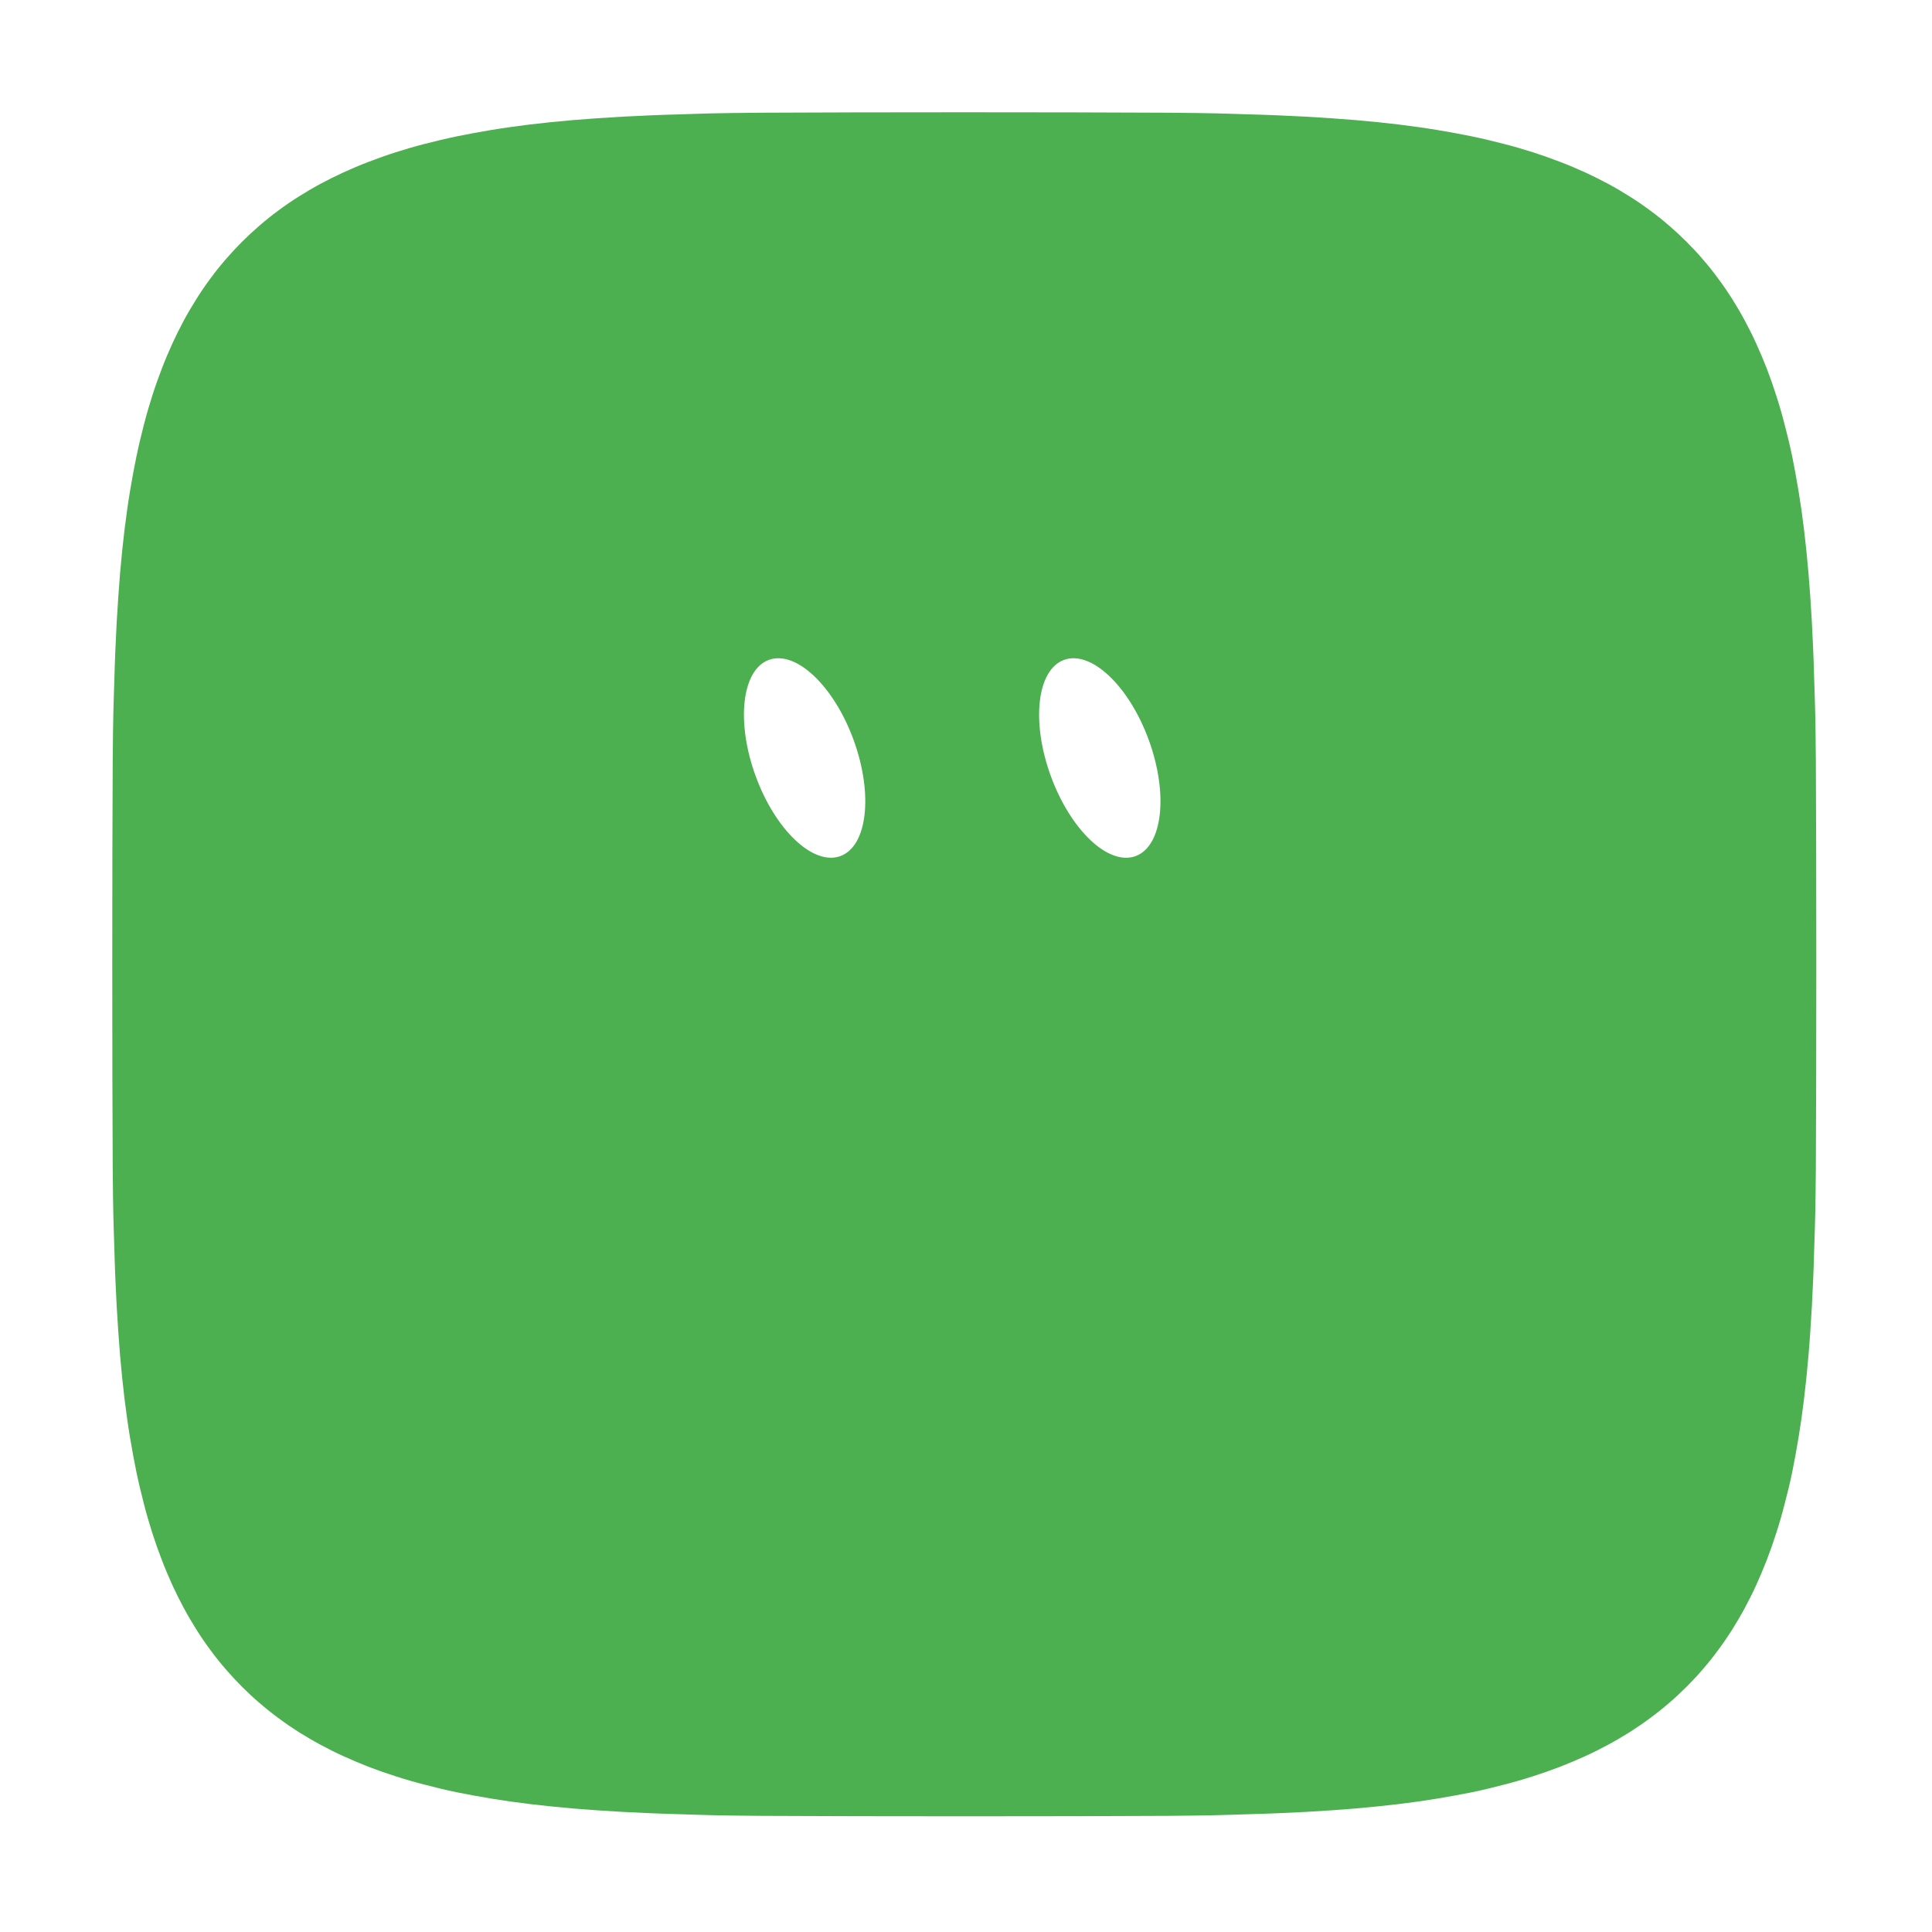
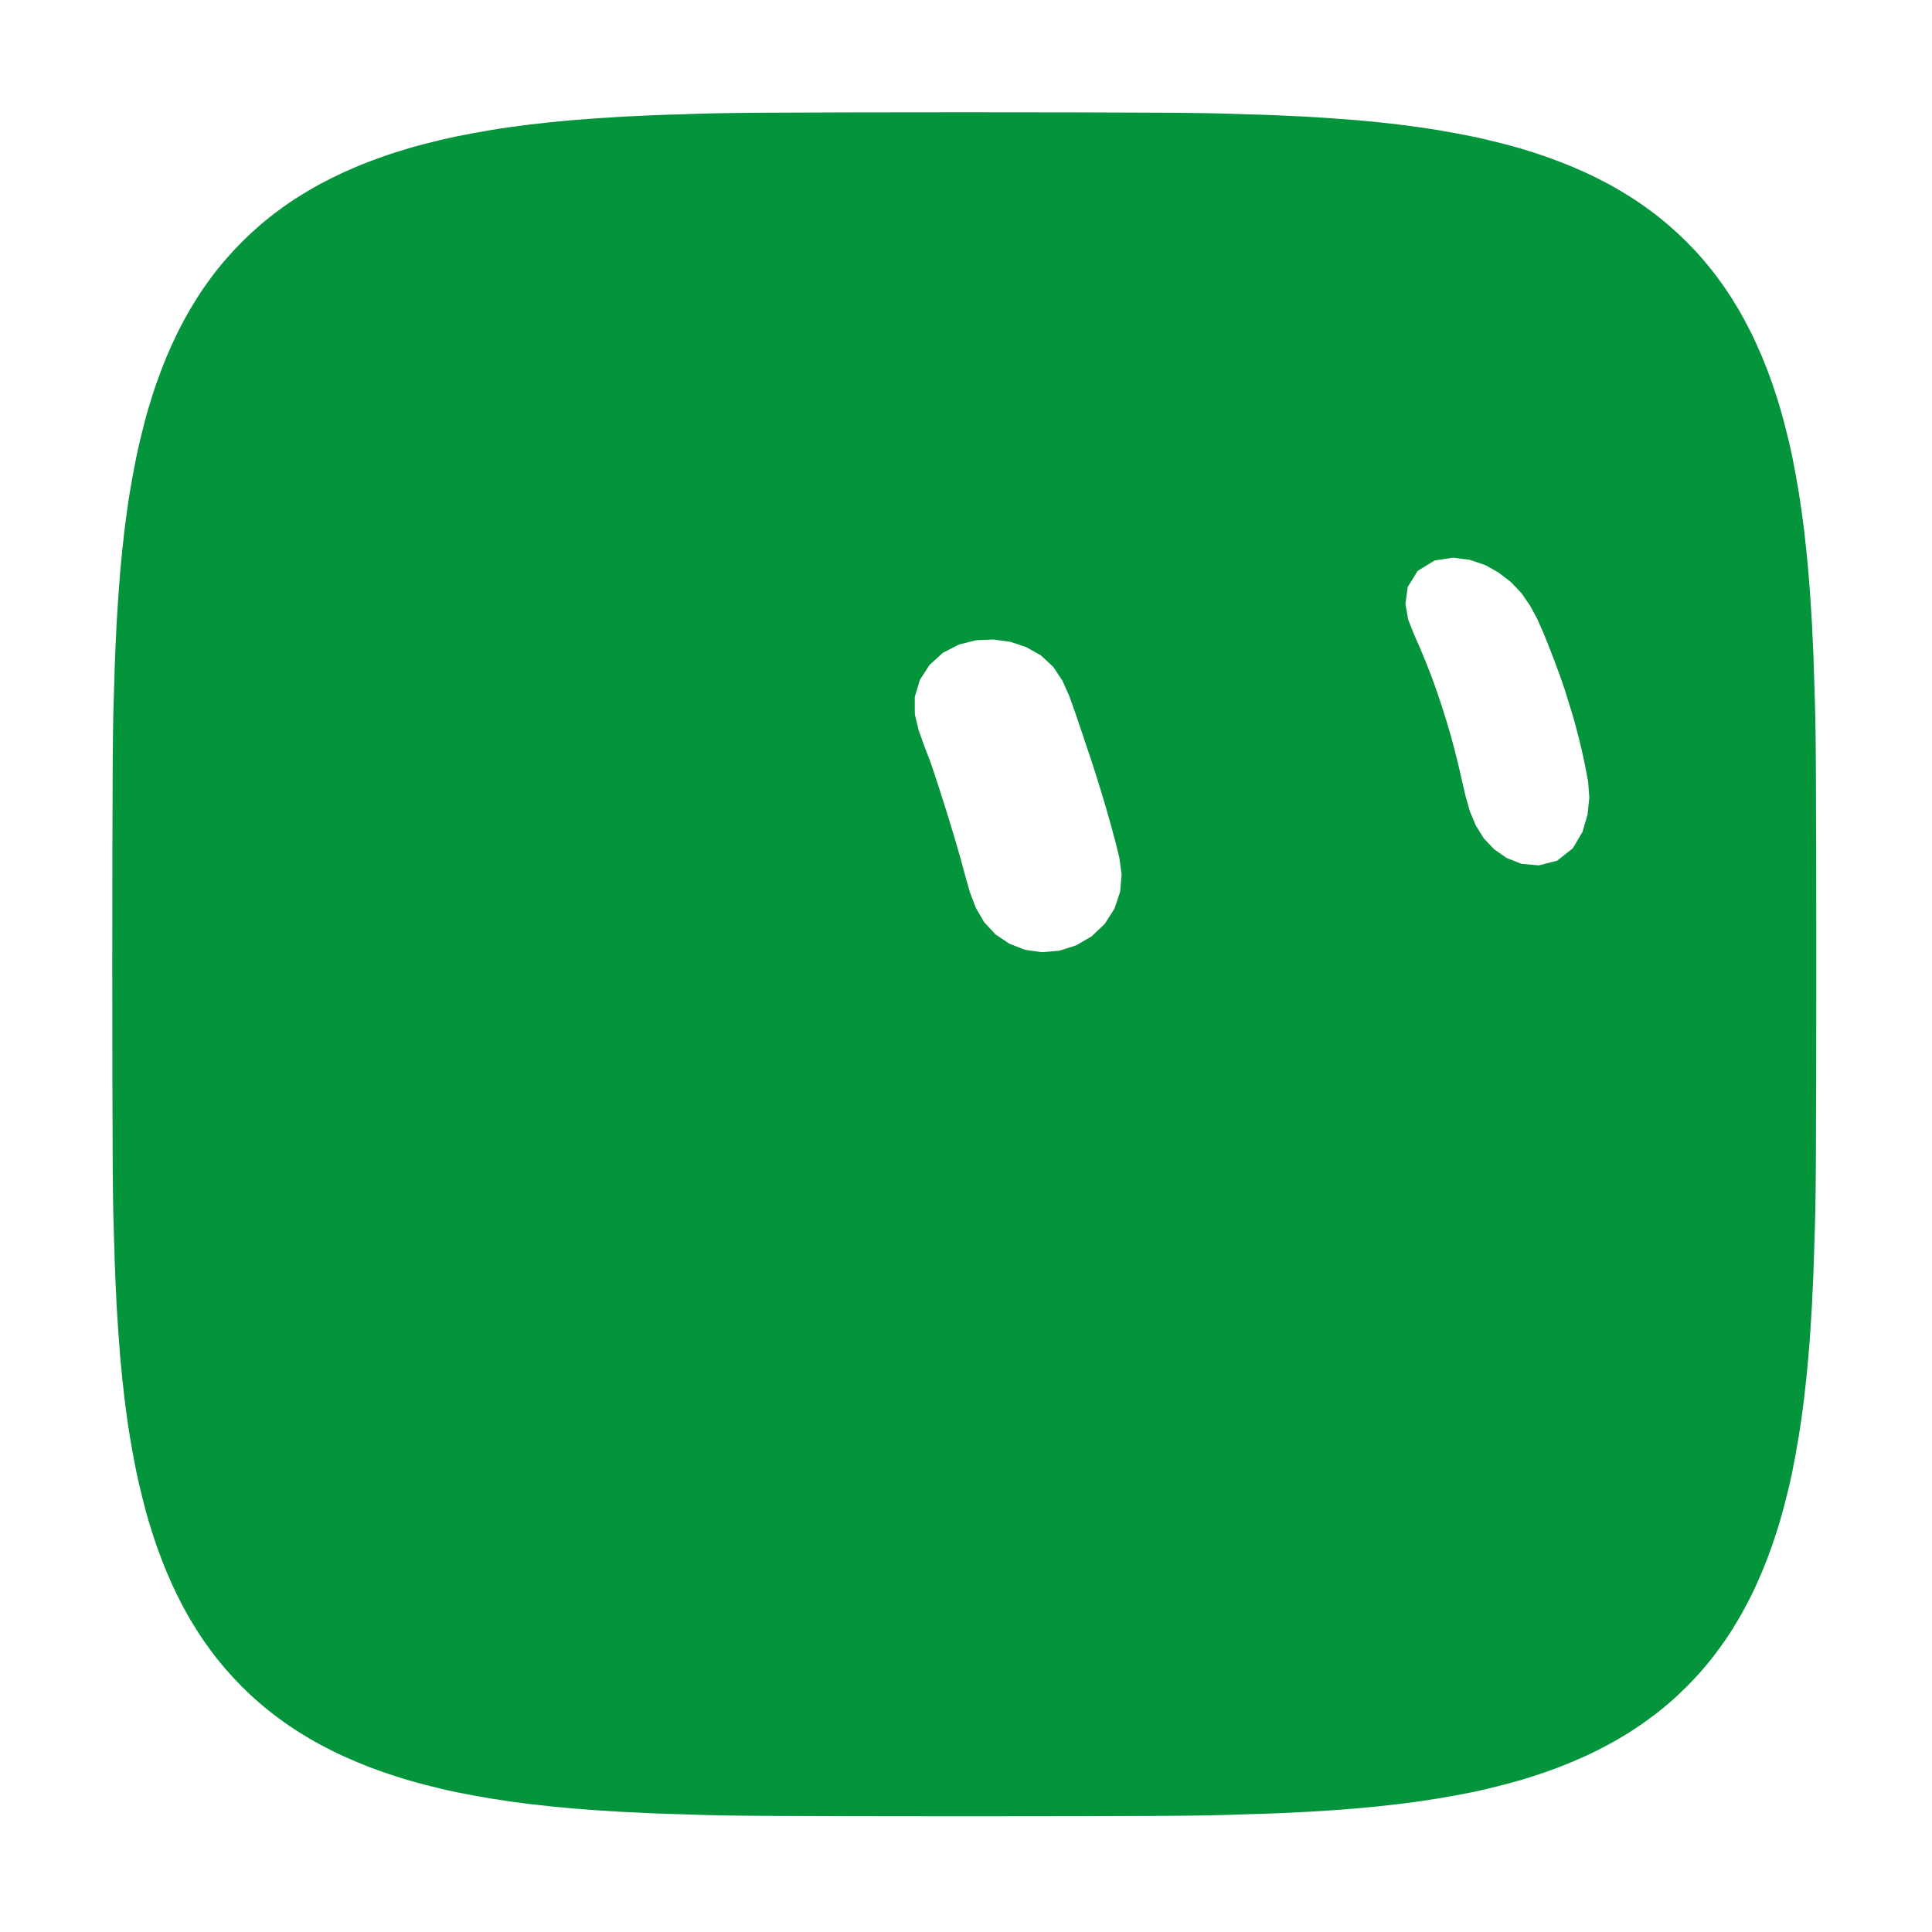
<svg xmlns="http://www.w3.org/2000/svg" width="229" height="229" viewBox="-15 -15 259 259">
  <g class="grok-bot-mark" data-official-id="squircle" data-picker-shape="rounded-square">
-     <path class="grok-bot-mark__compound" fill="#4CAF50" fill-rule="evenodd" d="M228.49 114.27C228.49 123.33 228.47 135.16 228.43 141.46C228.38 147.76 228.32 148.96 228.22 152.06C228.14 155.17 228.03 157.62 227.9 160.07C227.76 162.51 227.62 164.66 227.44 166.73C227.26 168.8 227.07 170.68 226.85 172.5C226.63 174.33 226.39 176.01 226.12 177.65C225.85 179.28 225.57 180.82 225.27 182.31C224.96 183.8 224.62 185.2 224.26 186.56C223.91 187.93 223.54 189.23 223.13 190.49C222.73 191.74 222.31 192.94 221.86 194.11C221.41 195.27 220.93 196.39 220.44 197.48C219.95 198.56 219.43 199.59 218.88 200.61C218.34 201.61 217.76 202.58 217.18 203.52C216.58 204.46 215.96 205.36 215.31 206.23C214.67 207.11 213.99 207.95 213.29 208.76C212.6 209.57 211.87 210.35 211.11 211.11C210.35 211.87 209.57 212.6 208.76 213.29C207.95 213.99 207.11 214.67 206.23 215.31C205.36 215.96 204.46 216.58 203.52 217.18C202.58 217.76 201.61 218.34 200.61 218.88C199.59 219.43 198.56 219.95 197.48 220.44C196.39 220.93 195.27 221.41 194.11 221.86C192.94 222.31 191.74 222.73 190.49 223.13C189.23 223.54 187.93 223.91 186.56 224.26C185.2 224.62 183.8 224.96 182.31 225.27C180.82 225.57 179.28 225.85 177.65 226.12C176.01 226.39 174.33 226.63 172.5 226.85C170.68 227.07 168.8 227.26 166.73 227.44C164.66 227.62 162.51 227.76 160.07 227.9C157.62 228.03 155.17 228.14 152.06 228.22C148.96 228.32 147.76 228.38 141.46 228.43C135.16 228.47 123.33 228.49 114.27 228.49C105.21 228.49 93.39 228.47 87.08 228.43C80.78 228.38 79.58 228.32 76.48 228.22C73.38 228.14 70.92 228.03 68.48 227.9C66.03 227.76 63.9 227.62 61.81 227.44C59.74 227.26 57.87 227.07 56.04 226.85C54.21 226.63 52.53 226.39 50.89 226.12C49.26 225.85 47.72 225.57 46.24 225.27C44.75 224.96 43.34 224.62 41.98 224.26C40.61 223.91 39.31 223.54 38.06 223.13C36.8 222.73 35.6 222.31 34.43 221.86C33.27 221.41 32.15 220.93 31.07 220.44C29.98 219.95 28.95 219.43 27.93 218.88C26.93 218.34 25.96 217.76 25.02 217.18C24.08 216.58 23.18 215.96 22.31 215.31C21.43 214.67 20.59 213.99 19.78 213.29C18.97 212.6 18.19 211.87 17.43 211.11C16.67 210.35 15.95 209.57 15.25 208.76C14.55 207.95 13.87 207.11 13.23 206.23C12.58 205.36 11.96 204.46 11.37 203.52C10.78 202.58 10.2 201.61 9.66 200.61C9.11 199.59 8.6 198.56 8.1 197.48C7.61 196.39 7.13 195.27 6.69 194.11C6.24 192.94 5.81 191.74 5.41 190.49C5.01 189.23 4.63 187.93 4.28 186.56C3.93 185.2 3.59 183.8 3.28 182.31C2.98 180.82 2.69 179.28 2.42 177.65C2.15 176.01 1.92 174.33 1.69 172.5C1.47 170.68 1.28 168.8 1.1 166.73C0.93 164.66 0.78 162.51 0.64 160.07C0.51 157.62 0.4 155.17 0.32 152.06C0.22 148.96 0.16 147.76 0.11 141.46C0.07 135.16 0.05 123.33 0.05 114.27C0.05 105.21 0.07 93.39 0.11 87.08C0.16 80.78 0.22 79.58 0.32 76.48C0.4 73.38 0.51 70.92 0.64 68.48C0.78 66.03 0.93 63.9 1.1 61.81C1.28 59.74 1.47 57.87 1.69 56.04C1.92 54.21 2.15 52.53 2.42 50.89C2.69 49.26 2.98 47.72 3.28 46.24C3.59 44.75 3.93 43.34 4.28 41.98C4.63 40.61 5.01 39.31 5.41 38.06C5.81 36.8 6.24 35.6 6.69 34.43C7.13 33.27 7.61 32.15 8.1 31.07C8.6 29.98 9.11 28.95 9.66 27.93C10.2 26.93 10.78 25.96 11.37 25.02C11.96 24.08 12.58 23.18 13.23 22.31C13.87 21.43 14.55 20.59 15.25 19.78C15.95 18.97 16.67 18.19 17.43 17.43C18.19 16.67 18.97 15.95 19.78 15.25C20.59 14.55 21.43 13.87 22.31 13.23C23.18 12.58 24.08 11.96 25.02 11.37C25.96 10.78 26.93 10.2 27.93 9.66C28.95 9.11 29.98 8.6 31.07 8.1C32.15 7.61 33.27 7.13 34.43 6.69C35.6 6.24 36.8 5.81 38.06 5.41C39.31 5.01 40.61 4.63 41.98 4.28C43.34 3.93 44.75 3.59 46.24 3.28C47.72 2.98 49.26 2.69 50.89 2.42C52.53 2.15 54.21 1.92 56.04 1.69C57.87 1.47 59.74 1.28 61.81 1.1C63.9 0.93 66.03 0.78 68.48 0.64C70.92 0.51 73.38 0.4 76.48 0.32C79.58 0.22 80.78 0.16 87.08 0.11C93.39 0.07 105.21 0.05 114.27 0.05C123.33 0.05 135.16 0.07 141.46 0.11C147.76 0.16 148.96 0.22 152.06 0.32C155.17 0.4 157.62 0.51 160.07 0.64C162.51 0.78 164.66 0.93 166.73 1.1C168.8 1.28 170.68 1.47 172.5 1.69C174.33 1.92 176.01 2.15 177.65 2.42C179.28 2.69 180.82 2.98 182.31 3.28C183.8 3.59 185.2 3.93 186.56 4.28C187.93 4.63 189.23 5.01 190.49 5.41C191.74 5.81 192.94 6.24 194.11 6.69C195.27 7.13 196.39 7.61 197.48 8.1C198.56 8.6 199.59 9.11 200.61 9.66C201.61 10.2 202.58 10.78 203.52 11.37C204.46 11.96 205.36 12.58 206.23 13.23C207.11 13.87 207.95 14.55 208.76 15.25C209.57 15.95 210.35 16.67 211.11 17.43C211.87 18.19 212.6 18.97 213.29 19.78C213.99 20.59 214.67 21.43 215.31 22.31C215.96 23.18 216.58 24.08 217.18 25.02C217.76 25.96 218.34 26.93 218.88 27.93C219.43 28.95 219.95 29.98 220.44 31.07C220.93 32.15 221.41 33.27 221.86 34.43C222.31 35.6 222.73 36.8 223.13 38.06C223.54 39.31 223.91 40.61 224.26 41.98C224.62 43.34 224.96 44.75 225.27 46.24C225.57 47.72 225.85 49.26 226.12 50.89C226.39 52.53 226.63 54.21 226.85 56.04C227.07 57.87 227.26 59.74 227.44 61.81C227.62 63.9 227.76 66.03 227.9 68.48C228.03 70.92 228.14 73.38 228.22 76.48C228.32 79.58 228.38 80.78 228.43 87.08C228.47 93.39 228.49 105.21 228.49 114.27Z M 88.08,73.46 A 7.00,14.00 -20 0,1 99.44,84.22 A 7.00,14.00 -20 0,1 97.65,99.77 A 7.00,14.00 -20 0,1 86.29,89.01 A 7.00,14.00 -20 0,1 88.08,73.46 Z M 127.65,73.46 A 7.00,14.00 -20 0,1 139.01,84.22 A 7.00,14.00 -20 0,1 137.23,99.77 A 7.00,14.00 -20 0,1 125.86,89.01 A 7.00,14.00 -20 0,1 127.65,73.46 Z" />
+     <path class="grok-bot-mark__compound" fill="#03943C" fill-rule="evenodd" d="M228.49 114.27C228.49 123.33 228.47 135.16 228.43 141.46C228.38 147.76 228.32 148.96 228.22 152.06C228.14 155.17 228.03 157.62 227.9 160.07C227.76 162.51 227.62 164.66 227.44 166.73C227.26 168.8 227.07 170.68 226.85 172.5C226.63 174.33 226.39 176.01 226.12 177.65C225.85 179.28 225.57 180.82 225.27 182.31C224.96 183.8 224.62 185.2 224.26 186.56C223.91 187.93 223.54 189.23 223.13 190.49C222.73 191.74 222.31 192.94 221.86 194.11C221.41 195.27 220.93 196.39 220.44 197.48C219.95 198.56 219.43 199.59 218.88 200.61C218.34 201.61 217.76 202.58 217.18 203.52C216.58 204.46 215.96 205.36 215.31 206.23C214.67 207.11 213.99 207.95 213.29 208.76C212.6 209.57 211.87 210.35 211.11 211.11C210.35 211.87 209.57 212.6 208.76 213.29C207.95 213.99 207.11 214.67 206.23 215.31C205.36 215.96 204.46 216.58 203.52 217.18C202.58 217.76 201.61 218.34 200.61 218.88C199.59 219.43 198.56 219.95 197.48 220.44C196.39 220.93 195.27 221.41 194.11 221.86C192.94 222.31 191.74 222.73 190.49 223.13C189.23 223.54 187.93 223.91 186.56 224.26C185.2 224.62 183.8 224.96 182.31 225.27C180.82 225.57 179.28 225.85 177.65 226.12C176.01 226.39 174.33 226.63 172.5 226.85C170.68 227.07 168.8 227.26 166.73 227.44C164.66 227.62 162.51 227.76 160.07 227.9C157.62 228.03 155.17 228.14 152.06 228.22C148.96 228.32 147.76 228.38 141.46 228.43C135.16 228.47 123.33 228.49 114.27 228.49C105.21 228.49 93.39 228.47 87.08 228.43C80.78 228.38 79.58 228.32 76.48 228.22C73.38 228.14 70.92 228.03 68.48 227.9C66.03 227.76 63.9 227.62 61.81 227.44C59.74 227.26 57.87 227.07 56.04 226.85C54.21 226.63 52.53 226.39 50.89 226.12C49.26 225.85 47.72 225.57 46.24 225.27C44.75 224.96 43.34 224.62 41.98 224.26C40.61 223.91 39.31 223.54 38.06 223.13C36.8 222.73 35.6 222.31 34.43 221.86C33.27 221.41 32.15 220.93 31.07 220.44C29.98 219.95 28.95 219.43 27.93 218.88C26.93 218.34 25.96 217.76 25.02 217.18C24.08 216.58 23.18 215.96 22.31 215.31C21.43 214.67 20.59 213.99 19.78 213.29C18.97 212.6 18.19 211.87 17.43 211.11C16.67 210.35 15.95 209.57 15.25 208.76C14.55 207.95 13.87 207.11 13.23 206.23C12.58 205.36 11.96 204.46 11.37 203.52C10.78 202.58 10.2 201.61 9.66 200.61C9.11 199.59 8.6 198.56 8.1 197.48C7.61 196.39 7.13 195.27 6.69 194.11C6.24 192.94 5.81 191.74 5.41 190.49C5.01 189.23 4.63 187.93 4.28 186.56C3.93 185.2 3.59 183.8 3.28 182.31C2.98 180.82 2.69 179.28 2.42 177.65C2.15 176.01 1.92 174.33 1.69 172.5C1.47 170.68 1.28 168.8 1.1 166.73C0.93 164.66 0.78 162.51 0.64 160.07C0.51 157.62 0.4 155.17 0.32 152.06C0.22 148.96 0.16 147.76 0.11 141.46C0.07 135.16 0.05 123.33 0.05 114.27C0.05 105.21 0.07 93.39 0.11 87.08C0.16 80.78 0.22 79.58 0.32 76.48C0.4 73.38 0.51 70.92 0.64 68.48C0.78 66.03 0.93 63.9 1.1 61.81C1.28 59.74 1.47 57.87 1.69 56.04C1.92 54.21 2.15 52.53 2.42 50.89C2.69 49.26 2.98 47.72 3.28 46.24C3.59 44.75 3.93 43.34 4.28 41.98C4.63 40.61 5.01 39.31 5.41 38.06C5.81 36.8 6.24 35.6 6.69 34.43C7.13 33.27 7.61 32.15 8.1 31.07C8.6 29.98 9.11 28.95 9.66 27.93C10.2 26.93 10.78 25.96 11.37 25.02C11.96 24.08 12.58 23.18 13.23 22.31C13.87 21.43 14.55 20.59 15.25 19.78C15.95 18.97 16.67 18.19 17.43 17.43C18.19 16.67 18.97 15.95 19.78 15.25C20.59 14.55 21.43 13.87 22.31 13.23C23.18 12.58 24.08 11.96 25.02 11.37C25.96 10.78 26.93 10.2 27.93 9.66C28.95 9.11 29.98 8.6 31.07 8.1C32.15 7.61 33.27 7.13 34.43 6.69C35.6 6.24 36.8 5.81 38.06 5.41C39.31 5.01 40.61 4.63 41.98 4.28C43.34 3.93 44.75 3.59 46.24 3.28C47.72 2.98 49.26 2.69 50.89 2.42C52.53 2.15 54.21 1.92 56.04 1.69C57.87 1.47 59.74 1.28 61.81 1.1C63.9 0.93 66.03 0.78 68.48 0.64C70.92 0.51 73.38 0.4 76.48 0.32C79.58 0.22 80.78 0.16 87.08 0.11C93.39 0.07 105.21 0.05 114.27 0.05C123.33 0.05 135.16 0.07 141.46 0.11C147.76 0.16 148.96 0.22 152.06 0.32C155.17 0.4 157.62 0.51 160.07 0.64C162.51 0.78 164.66 0.93 166.73 1.1C168.8 1.28 170.68 1.47 172.5 1.69C174.33 1.92 176.01 2.15 177.65 2.42C179.28 2.69 180.82 2.98 182.31 3.28C183.8 3.59 185.2 3.93 186.56 4.28C187.93 4.63 189.23 5.01 190.49 5.41C191.74 5.81 192.94 6.24 194.11 6.69C195.27 7.13 196.39 7.61 197.48 8.1C198.56 8.6 199.59 9.11 200.61 9.66C201.61 10.2 202.58 10.78 203.52 11.37C204.46 11.96 205.36 12.58 206.23 13.23C207.11 13.87 207.95 14.55 208.76 15.25C209.57 15.95 210.35 16.67 211.11 17.43C211.87 18.19 212.6 18.97 213.29 19.78C213.99 20.59 214.67 21.43 215.31 22.31C215.96 23.18 216.58 24.08 217.18 25.02C217.76 25.96 218.34 26.93 218.88 27.93C219.43 28.95 219.95 29.98 220.44 31.07C220.93 32.15 221.41 33.27 221.86 34.43C222.31 35.6 222.73 36.8 223.13 38.06C223.54 39.31 223.91 40.61 224.26 41.98C224.62 43.34 224.96 44.75 225.27 46.24C225.57 47.72 225.85 49.26 226.12 50.89C226.39 52.53 226.63 54.21 226.85 56.04C227.07 57.87 227.26 59.74 227.44 61.81C227.62 63.9 227.76 66.03 227.9 68.48C228.03 70.92 228.14 73.38 228.22 76.48C228.32 79.58 228.38 80.78 228.43 87.08C228.47 93.39 228.49 105.21 228.49 114.27Z M118.17 70.73L120.45 71.04L122.59 71.76L124.55 72.87L126.18 74.38L127.42 76.24L128.34 78.29L129.10 80.42L129.83 82.57L130.55 84.72L131.27 86.86L131.97 89.02L132.64 91.19L133.29 93.36L133.91 95.55L134.50 97.74L135.05 99.95L135.36 102.23L135.16 104.55L134.41 106.80L133.11 108.84L131.36 110.51L129.28 111.73L127.01 112.45L124.68 112.65L122.41 112.33L120.31 111.51L118.45 110.26L116.93 108.62L115.81 106.69L115.01 104.57L114.39 102.39L113.80 100.19L113.17 98.01L112.52 95.84L111.85 93.66L111.17 91.51L110.47 89.35L109.75 87.20L108.94 85.09L108.17 82.96L107.64 80.75L107.63 78.44L108.31 76.16L109.61 74.14L111.41 72.51L113.54 71.41L115.84 70.83Z M179.77 59.76L182.04 60.05L184.10 60.75L185.92 61.77L187.55 63.03L188.95 64.50L190.10 66.16L191.07 67.95L191.90 69.82L192.67 71.74L193.41 73.66L194.13 75.60L194.80 77.56L195.42 79.55L196.02 81.54L196.56 83.57L197.06 85.61L197.50 87.67L197.90 89.77L198.06 91.94L197.82 94.21L197.15 96.51L195.85 98.72L193.75 100.38L191.30 101.01L189.00 100.81L186.99 100.03L185.30 98.85L183.91 97.38L182.84 95.66L182.05 93.76L181.48 91.76L181.00 89.71L180.53 87.64L180.02 85.60L179.48 83.58L178.89 81.58L178.26 79.60L177.60 77.62L176.90 75.68L176.15 73.76L175.36 71.86L174.53 69.98L173.78 68.06L173.41 65.97L173.71 63.70L175.05 61.53L177.32 60.14Z" />
  </g>
</svg>
